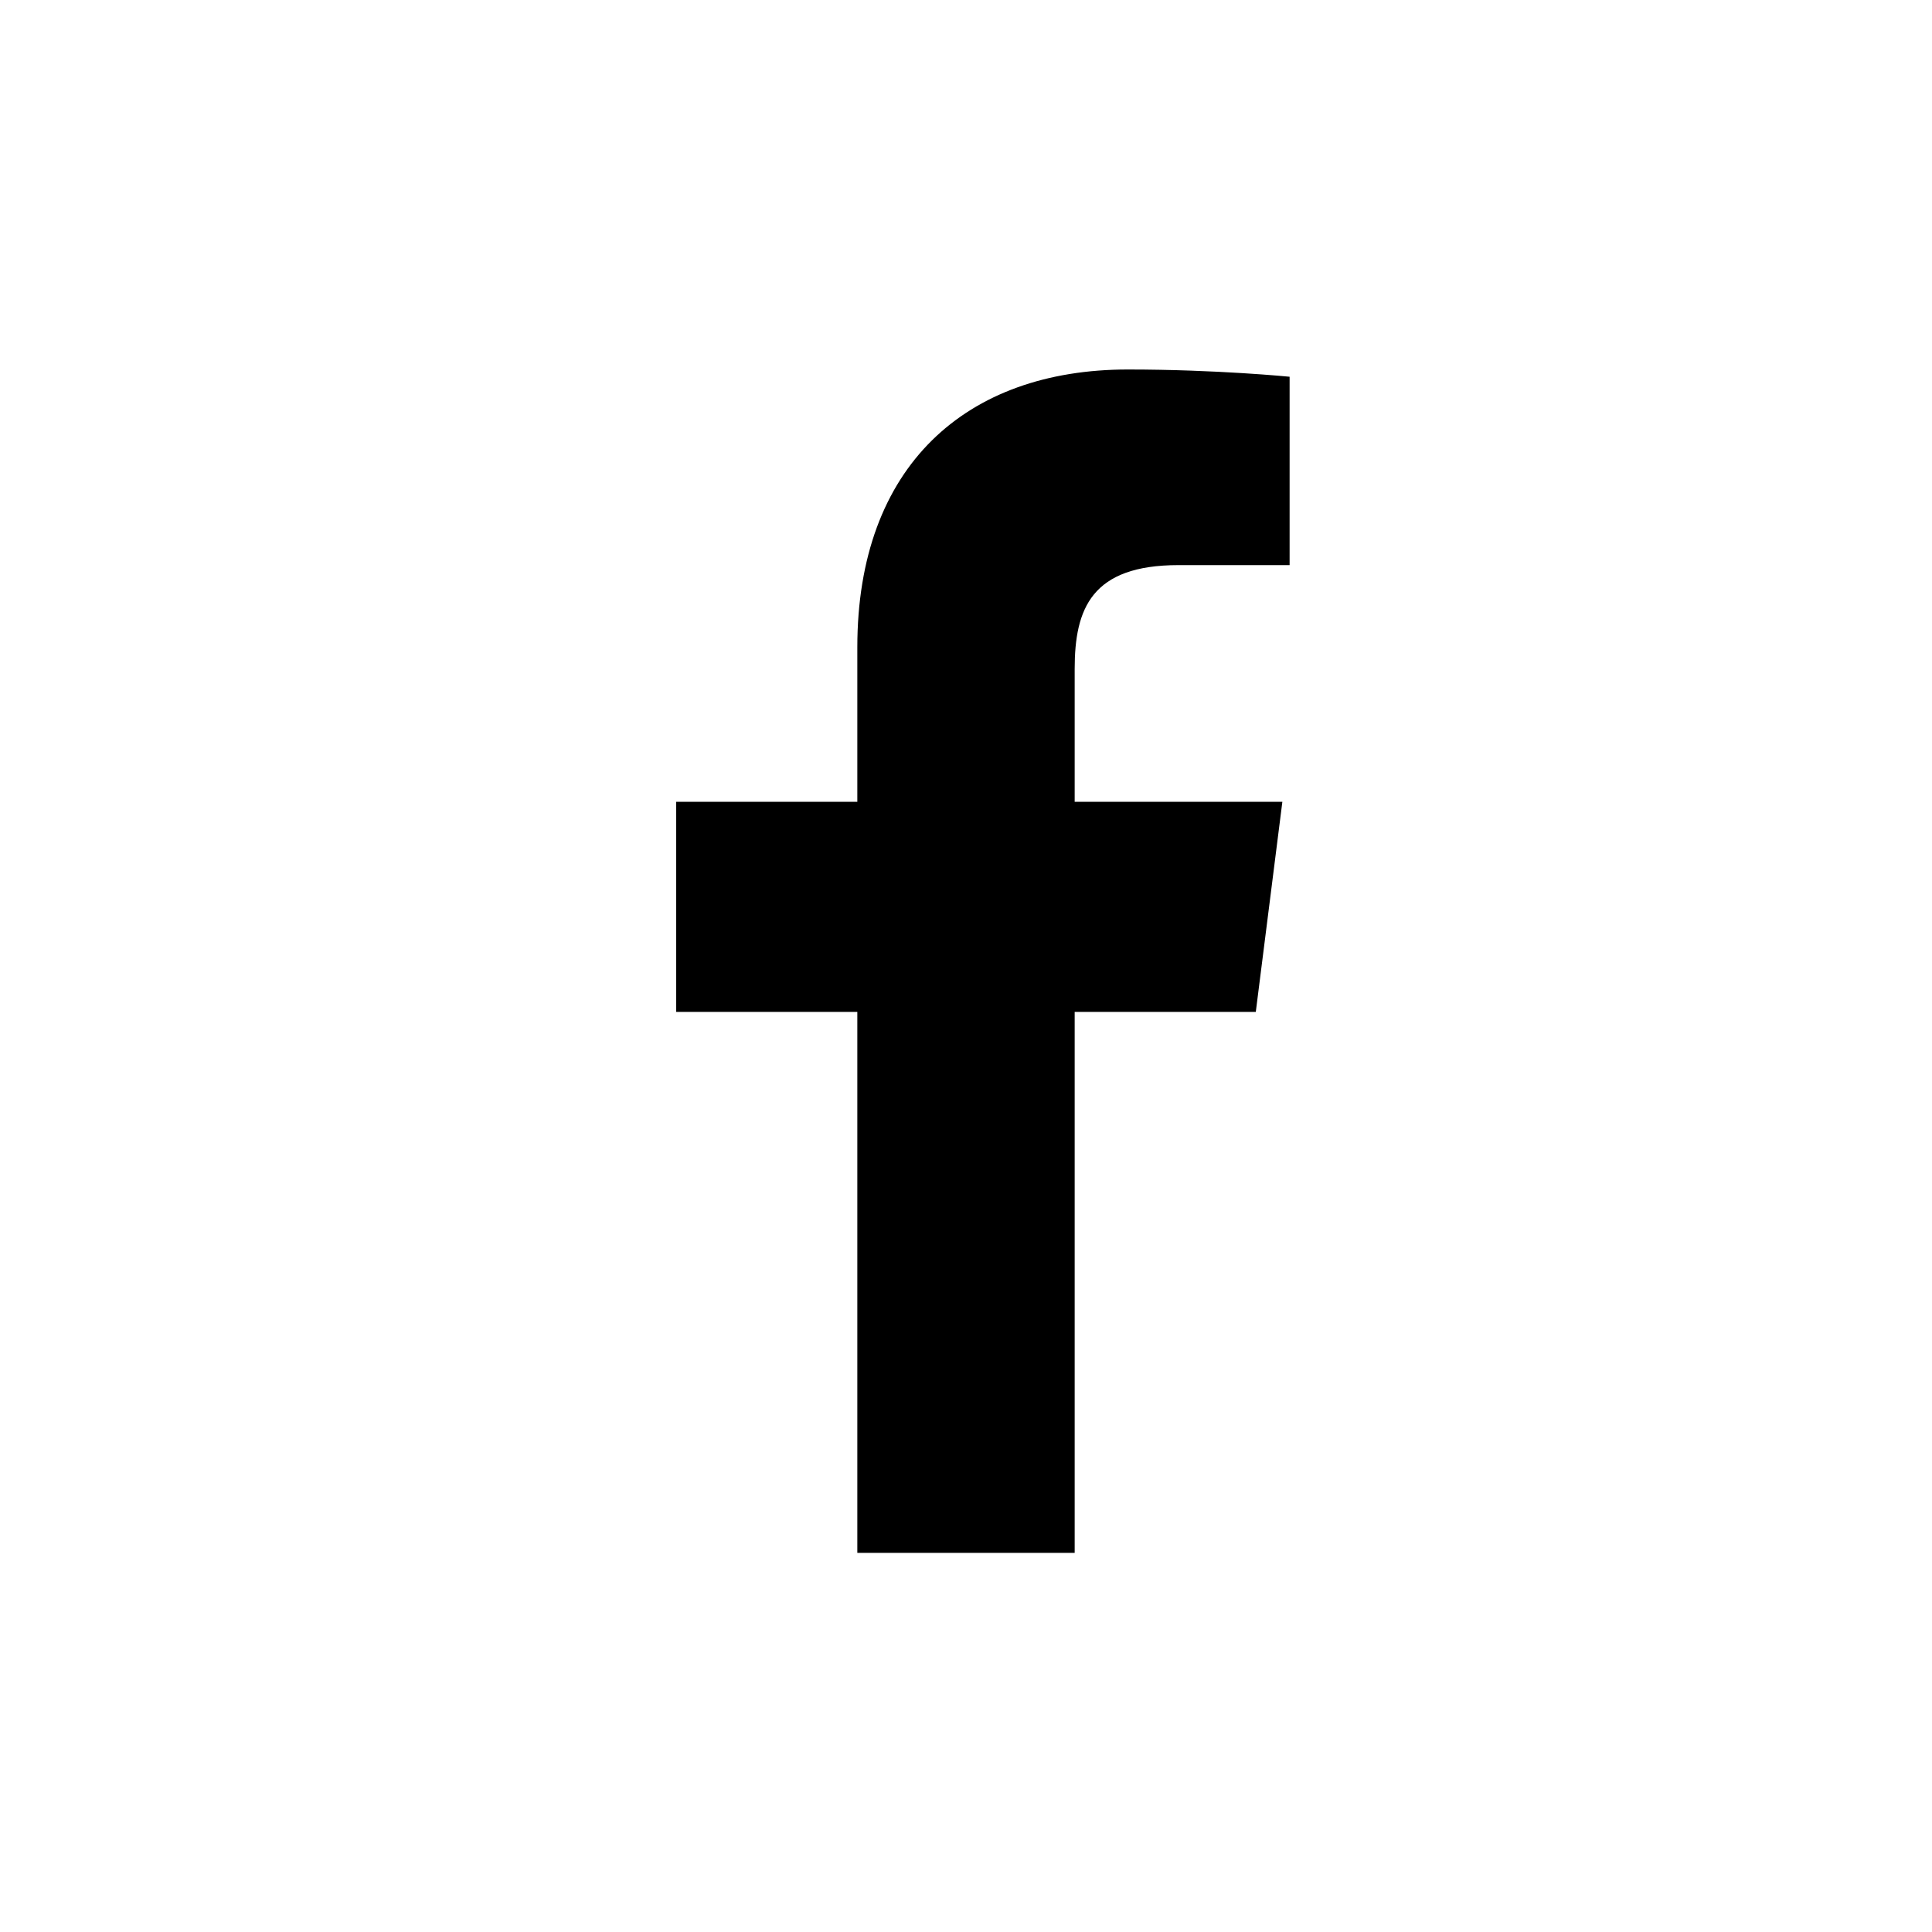
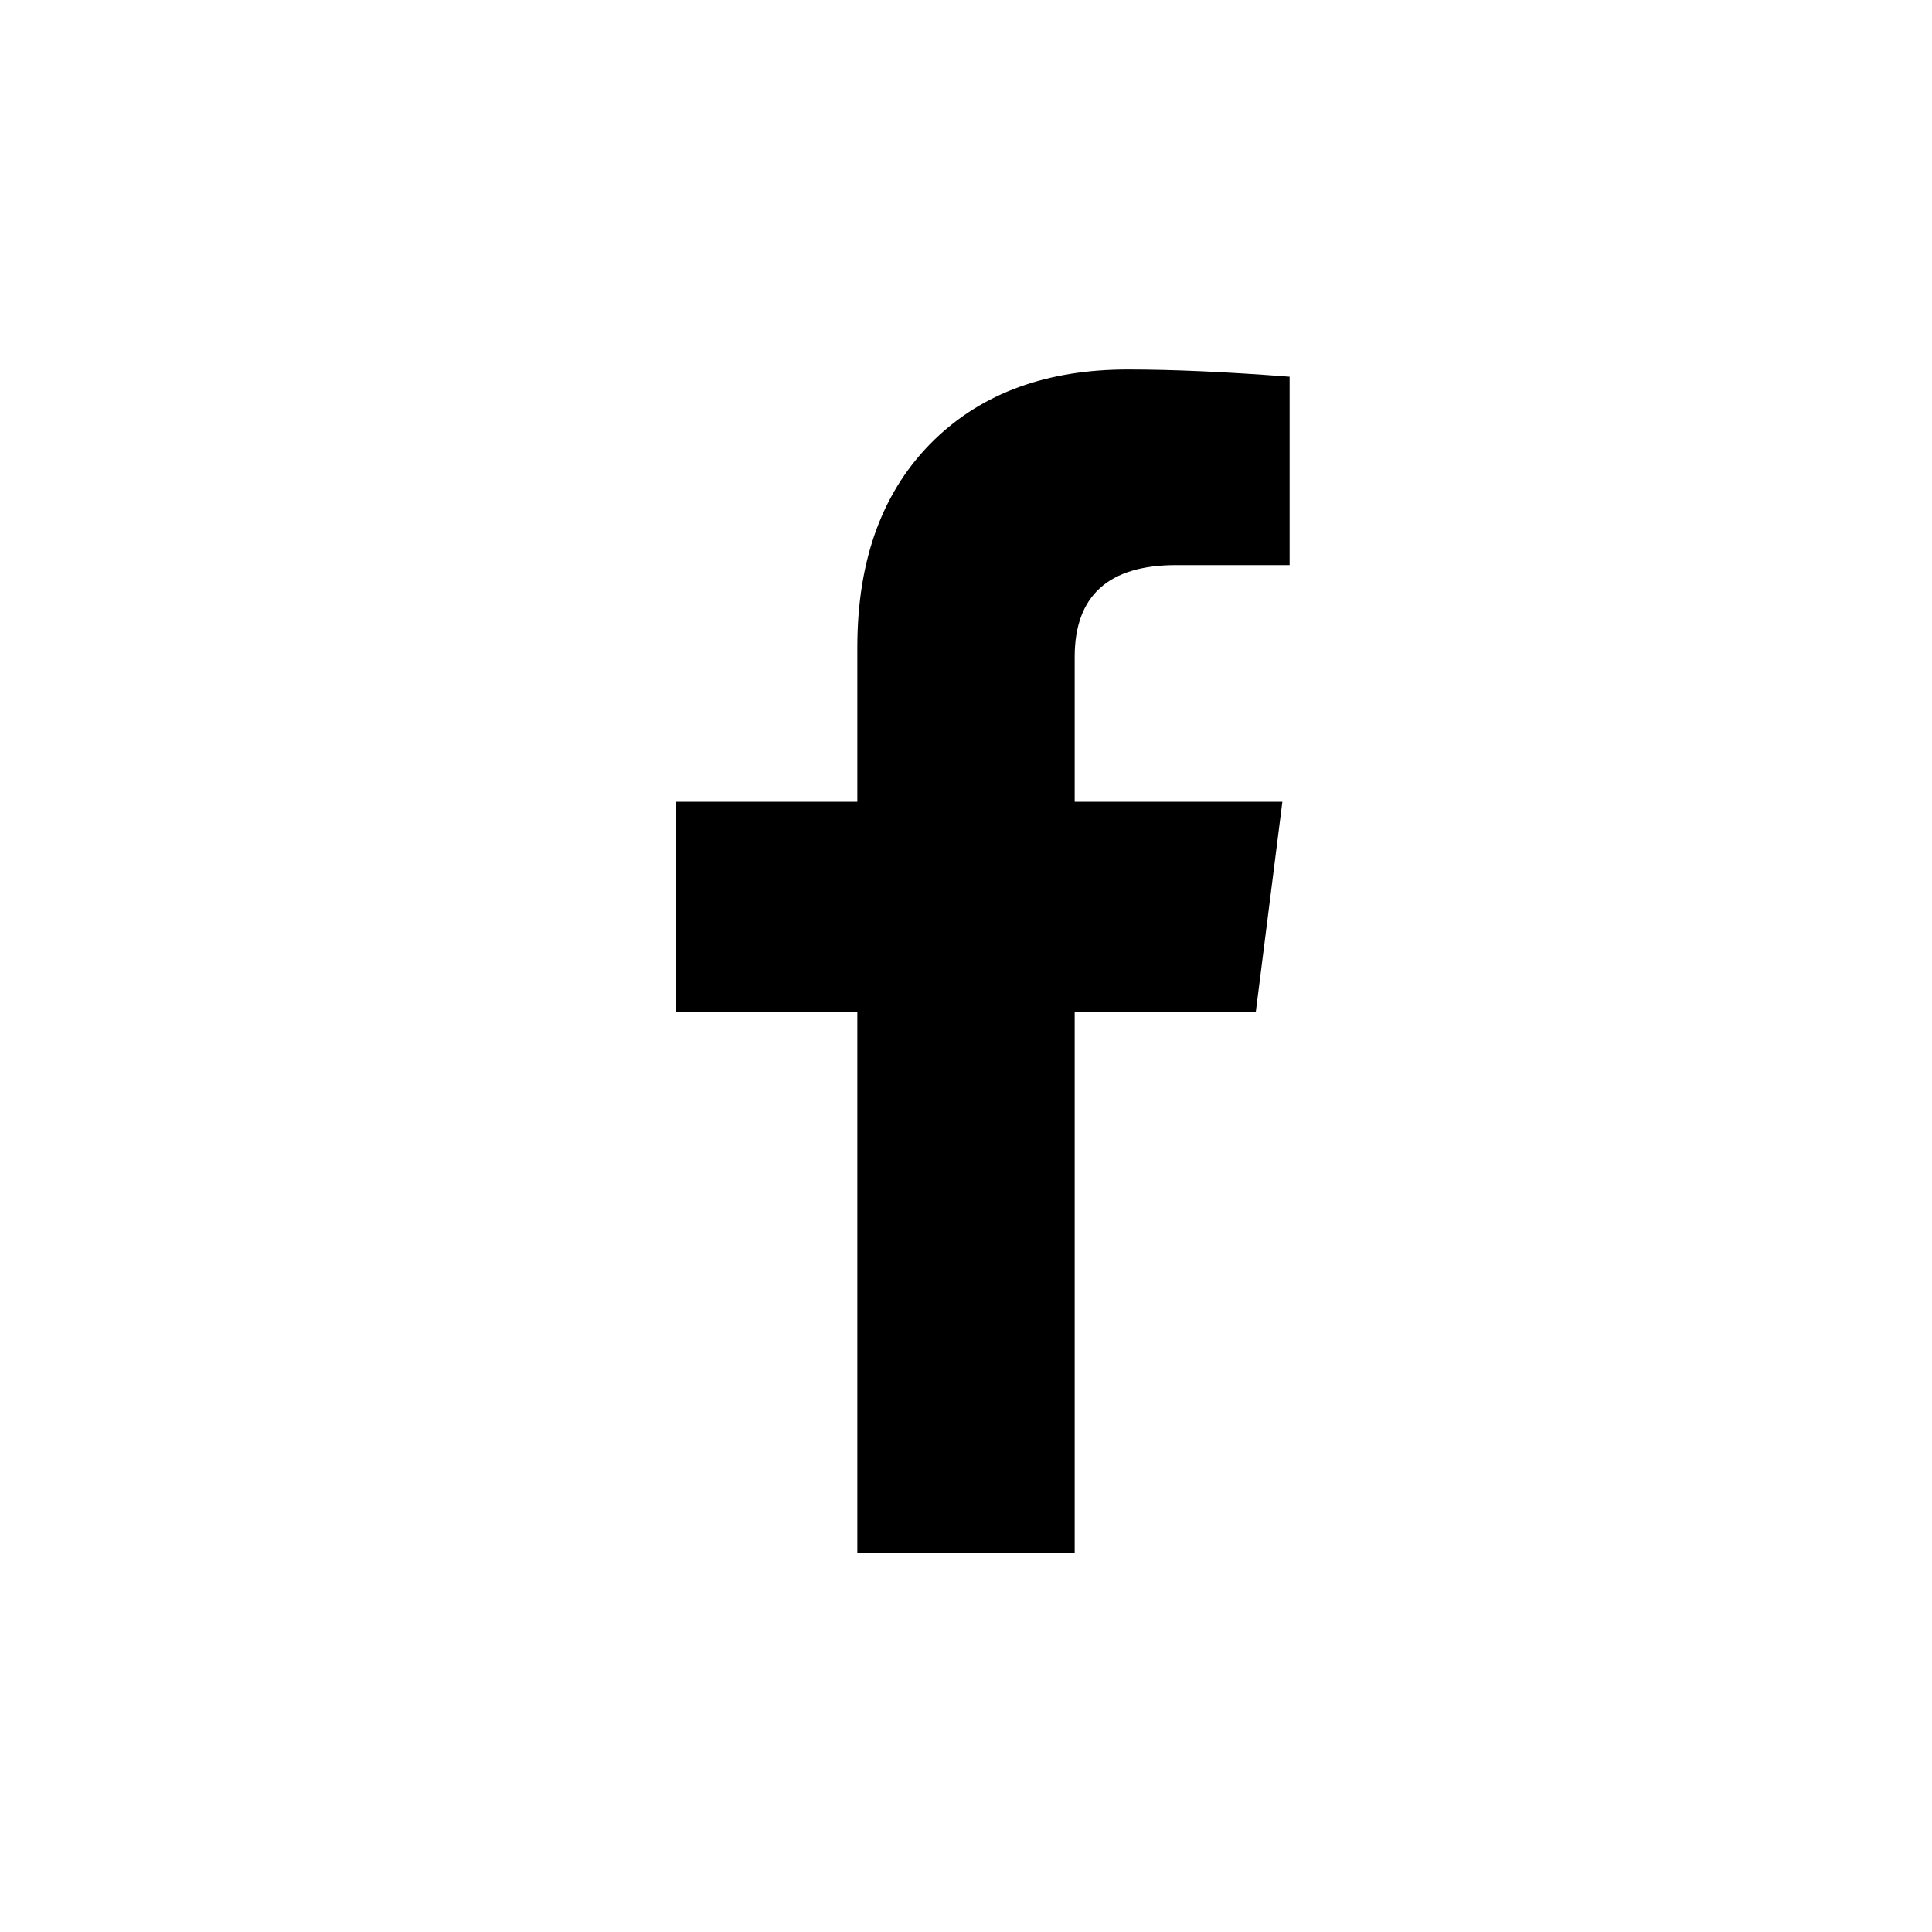
<svg xmlns="http://www.w3.org/2000/svg" role="img" viewBox="0 0 800 800">
-   <path d="M445 643h-90V419h-75v-87h75v-64c0-75 45-115 112-115 37 0 67 3 67 3v78h-46c-36 0-43 18-43 43v55h86l-11 87h-75v224z" />
+   <path d="M445 643h-90V419h-75v-87h75v-64q0-55 32-86 30-29 80-29 28 0 67 3v78h-47q-42 0-42 38v60h86l-11 87h-75v224z" />
</svg>
